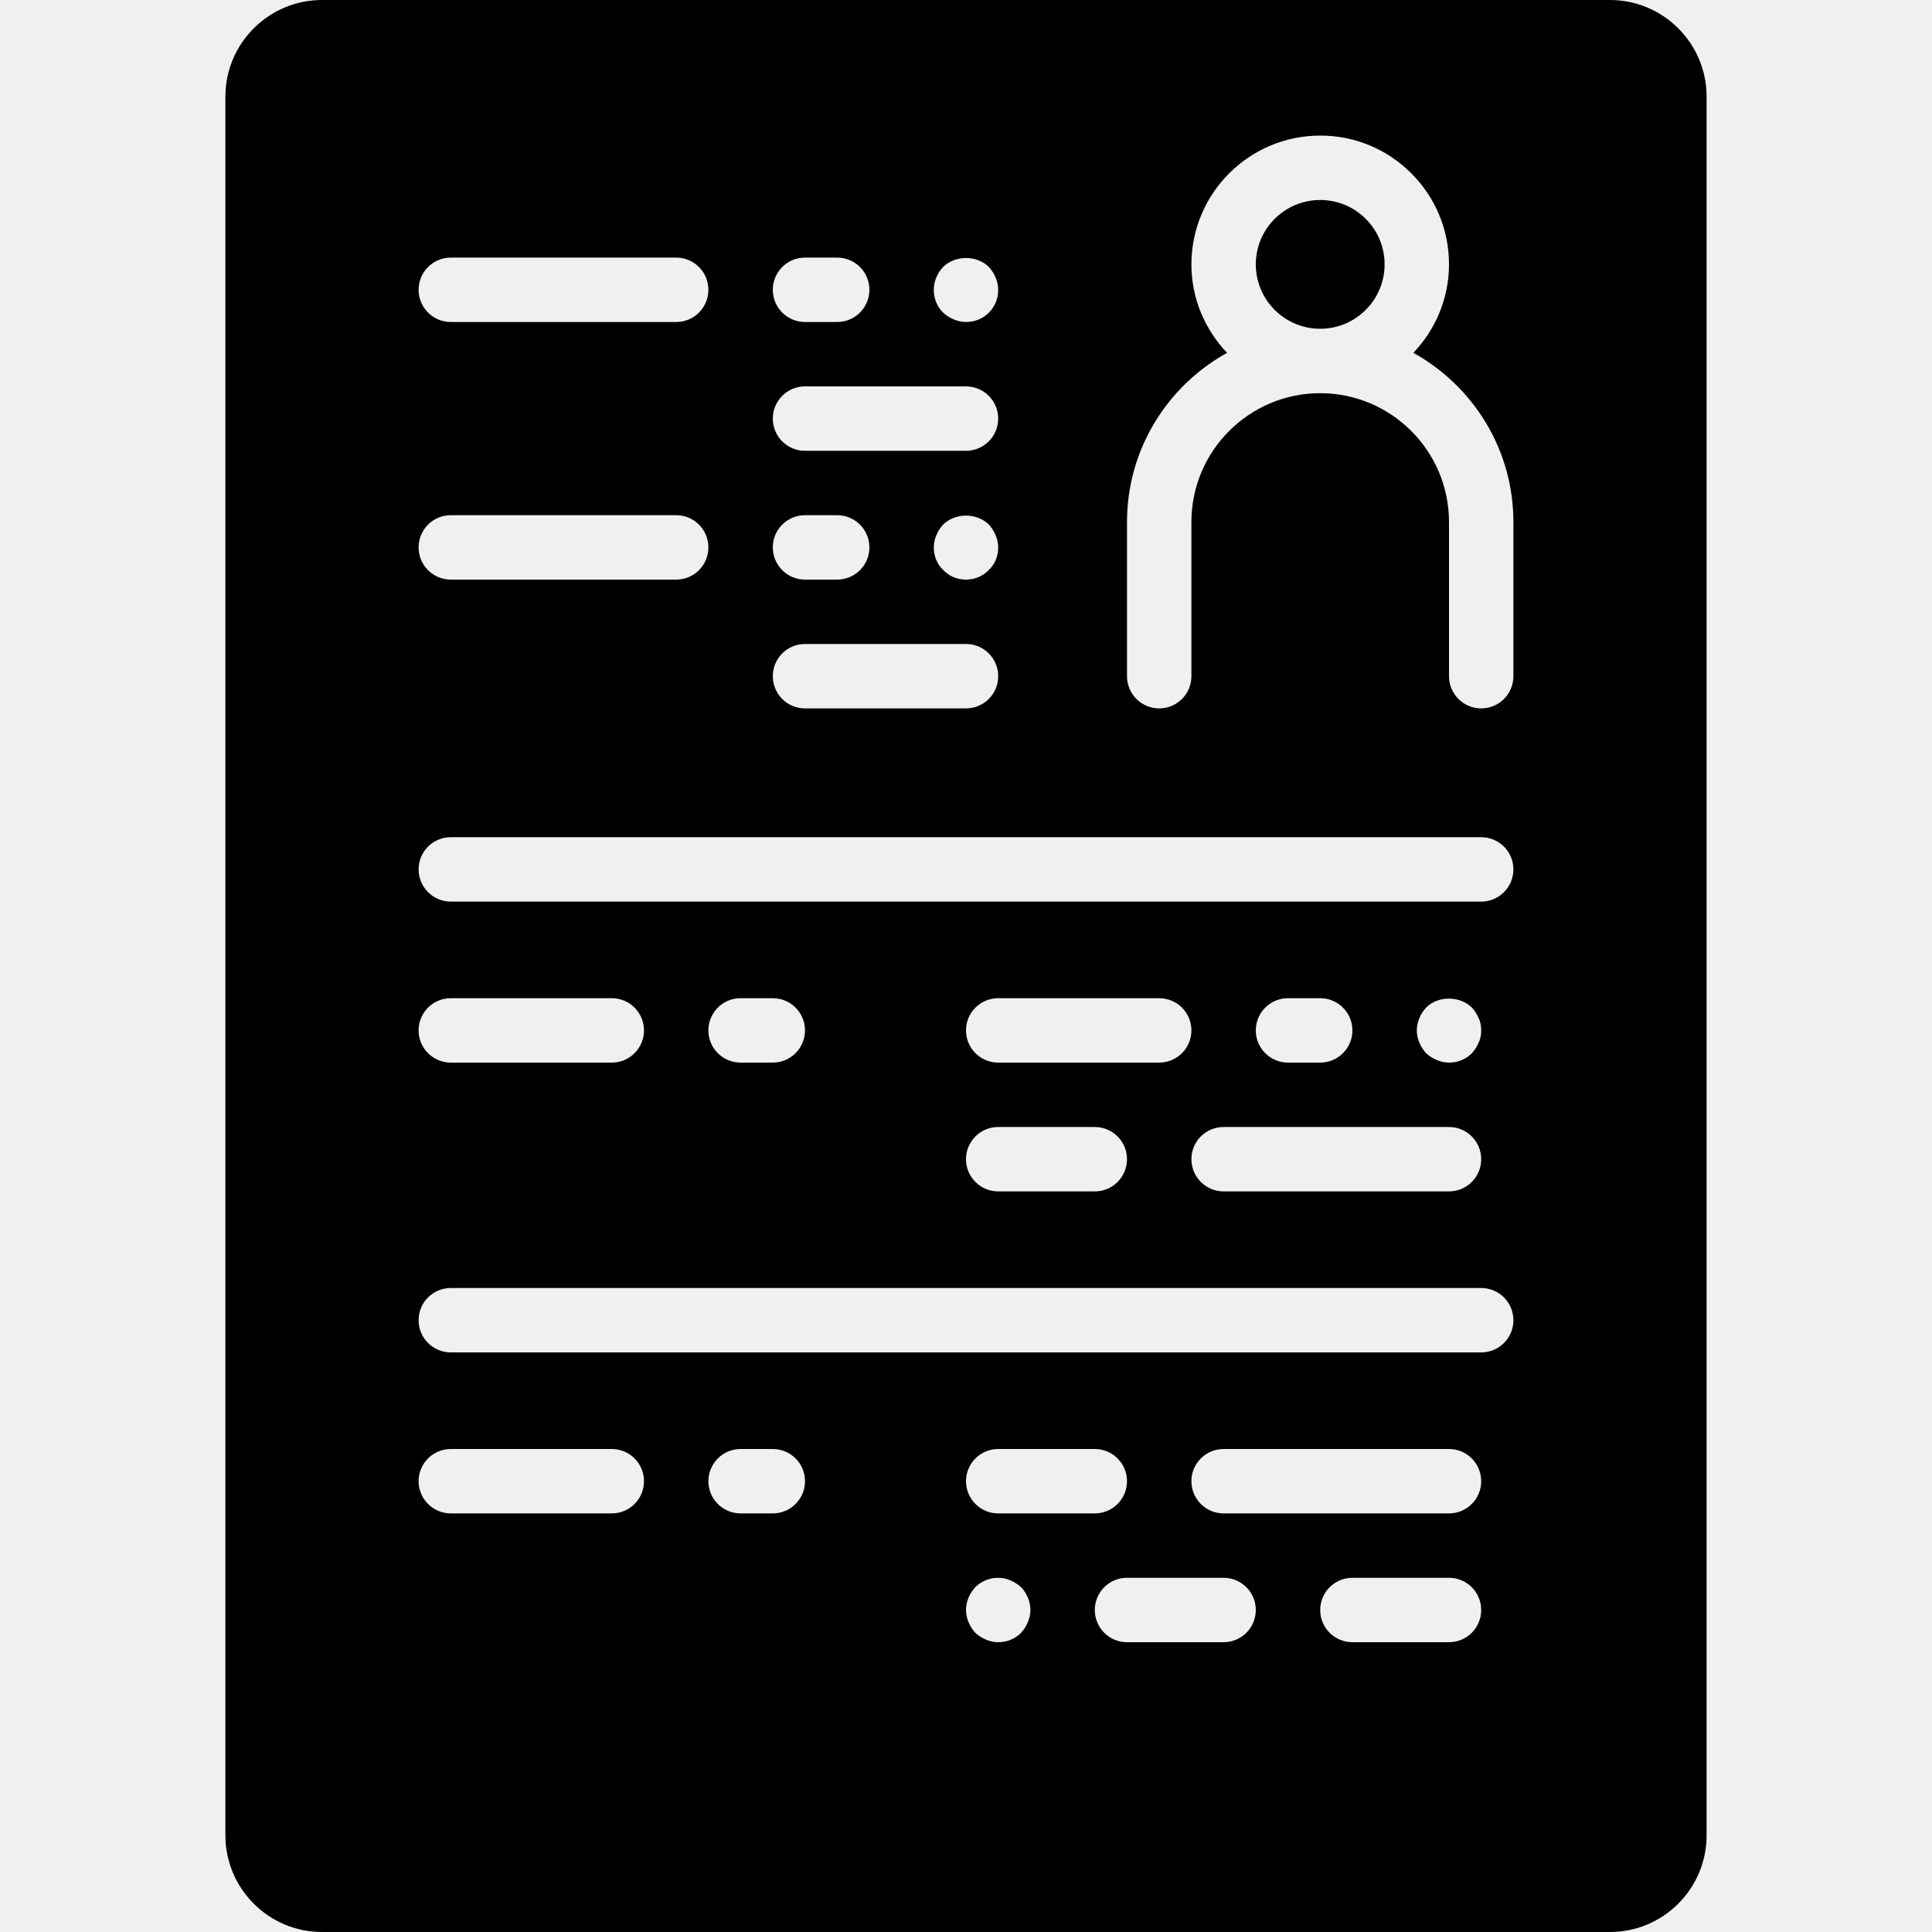
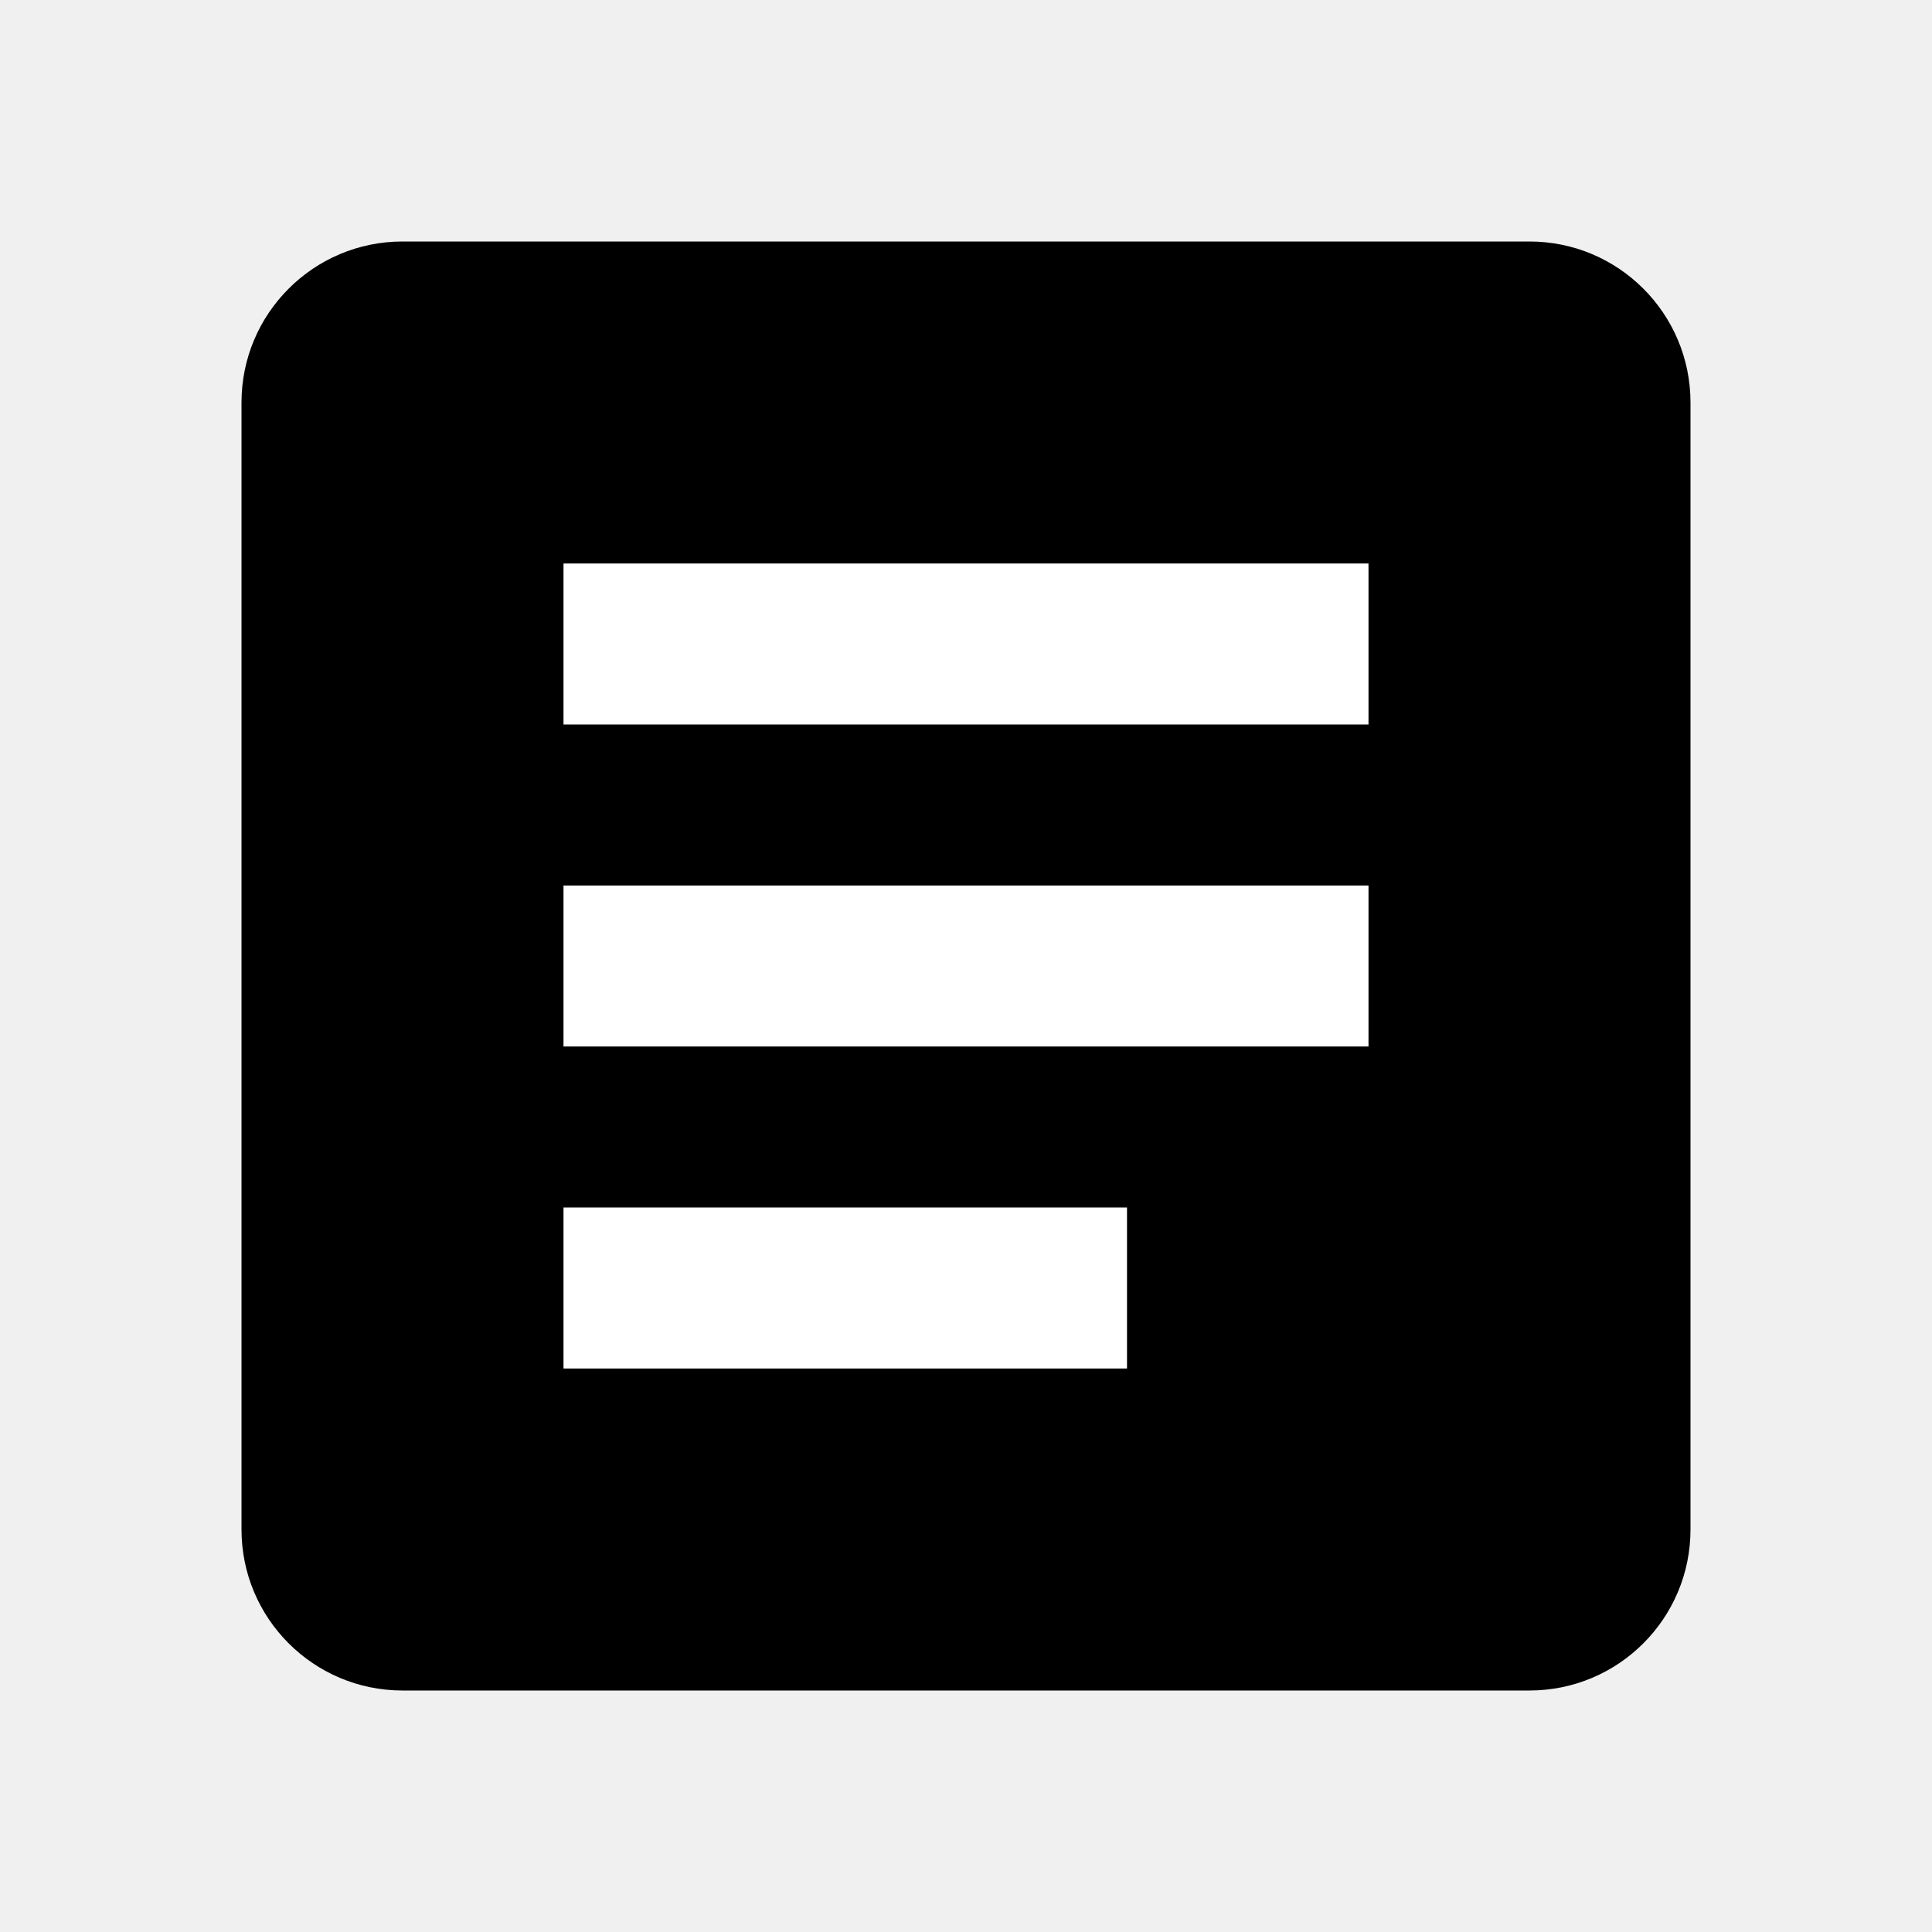
- <svg xmlns="http://www.w3.org/2000/svg" fill="#000000" height="800px" width="800px" version="1.1" id="Layer_1" viewBox="0 0 512 512" xml:space="preserve">
-   <g>
-     <g>
-       <g>
-         <path d="M426.667,0H85.333c-14.114,0-25.6,11.486-25.6,25.6v460.8c0,14.114,11.486,25.6,25.6,25.6h341.333     c14.114,0,25.6-11.486,25.6-25.6V25.6C452.267,11.486,440.781,0,426.667,0z M249.941,70.741c3.243-3.157,8.875-3.157,12.117,0     c0.768,0.853,1.365,1.792,1.792,2.816c0.427,1.024,0.683,2.133,0.683,3.243c0,2.304-0.853,4.437-2.475,6.059     c-1.621,1.613-3.755,2.475-6.059,2.475c-1.109,0-2.219-0.256-3.243-0.683c-1.024-0.427-1.963-1.024-2.816-1.792     c-1.621-1.621-2.475-3.755-2.475-6.059C247.467,74.581,248.405,72.354,249.941,70.741z M213.333,68.267h8.533     c4.71,0,8.533,3.814,8.533,8.533s-3.823,8.533-8.533,8.533h-8.533c-4.71,0-8.533-3.814-8.533-8.533     S208.623,68.267,213.333,68.267z M213.333,102.4H256c4.71,0,8.533,3.814,8.533,8.533s-3.823,8.533-8.533,8.533h-42.667     c-4.71,0-8.533-3.814-8.533-8.533S208.623,102.4,213.333,102.4z M264.533,145.067c0,2.304-0.853,4.437-2.475,5.973     c-1.621,1.698-3.755,2.56-6.059,2.56c-2.304,0-4.437-0.862-6.059-2.56c-1.621-1.536-2.475-3.669-2.475-5.973     c0-1.109,0.256-2.219,0.683-3.243c0.427-1.024,1.024-1.963,1.792-2.816c3.243-3.157,8.875-3.157,12.117,0     c0.768,0.853,1.365,1.792,1.792,2.816C264.277,142.848,264.533,143.957,264.533,145.067z M213.333,136.533h8.533     c4.71,0,8.533,3.814,8.533,8.533s-3.823,8.533-8.533,8.533h-8.533c-4.71,0-8.533-3.814-8.533-8.533     S208.623,136.533,213.333,136.533z M213.333,170.667H256c4.71,0,8.533,3.814,8.533,8.533s-3.823,8.533-8.533,8.533h-42.667     c-4.71,0-8.533-3.814-8.533-8.533S208.623,170.667,213.333,170.667z M119.467,68.267H179.2c4.71,0,8.533,3.814,8.533,8.533     s-3.823,8.533-8.533,8.533h-59.733c-4.71,0-8.533-3.814-8.533-8.533S114.756,68.267,119.467,68.267z M119.467,136.533H179.2     c4.71,0,8.533,3.814,8.533,8.533s-3.823,8.533-8.533,8.533h-59.733c-4.71,0-8.533-3.814-8.533-8.533     S114.756,136.533,119.467,136.533z M162.133,401.067h-42.667c-4.71,0-8.533-3.814-8.533-8.533c0-4.719,3.823-8.533,8.533-8.533     h42.667c4.71,0,8.533,3.814,8.533,8.533C170.667,397.252,166.844,401.067,162.133,401.067z M204.8,401.067h-8.533     c-4.71,0-8.533-3.814-8.533-8.533c0-4.719,3.823-8.533,8.533-8.533h8.533c4.71,0,8.533,3.814,8.533,8.533     C213.333,397.252,209.51,401.067,204.8,401.067z M272.384,429.909c-0.427,1.024-1.024,1.954-1.792,2.816     c-1.621,1.613-3.755,2.475-6.059,2.475c-1.109,0-2.219-0.256-3.243-0.683c-1.024-0.427-1.963-1.024-2.816-1.792     c-0.768-0.862-1.365-1.792-1.792-2.816c-0.427-1.024-0.683-2.133-0.683-3.243c0-2.219,0.939-4.446,2.475-6.059     c2.389-2.389,6.144-3.157,9.301-1.792c1.024,0.427,1.963,1.024,2.816,1.792c1.536,1.613,2.475,3.84,2.475,6.059     C273.067,427.776,272.811,428.885,272.384,429.909z M256,392.533c0-4.719,3.823-8.533,8.533-8.533h25.6     c4.71,0,8.533,3.814,8.533,8.533c0,4.719-3.823,8.533-8.533,8.533h-25.6C259.823,401.067,256,397.252,256,392.533z      M324.267,435.2h-25.6c-4.71,0-8.533-3.814-8.533-8.533s3.823-8.533,8.533-8.533h25.6c4.71,0,8.533,3.814,8.533,8.533     S328.977,435.2,324.267,435.2z M384,435.2h-25.6c-4.71,0-8.533-3.814-8.533-8.533s3.823-8.533,8.533-8.533H384     c4.71,0,8.533,3.814,8.533,8.533S388.71,435.2,384,435.2z M384,401.067h-59.733c-4.71,0-8.533-3.814-8.533-8.533     c0-4.719,3.823-8.533,8.533-8.533H384c4.71,0,8.533,3.814,8.533,8.533C392.533,397.252,388.71,401.067,384,401.067z      M392.533,358.4H119.467c-4.71,0-8.533-3.814-8.533-8.533s3.823-8.533,8.533-8.533h273.067c4.71,0,8.533,3.814,8.533,8.533     S397.244,358.4,392.533,358.4z M110.933,273.067c0-4.719,3.823-8.533,8.533-8.533h42.667c4.71,0,8.533,3.814,8.533,8.533     c0,4.719-3.823,8.533-8.533,8.533h-42.667C114.756,281.6,110.933,277.786,110.933,273.067z M187.733,273.067     c0-4.719,3.823-8.533,8.533-8.533h8.533c4.71,0,8.533,3.814,8.533,8.533c0,4.719-3.823,8.533-8.533,8.533h-8.533     C191.556,281.6,187.733,277.786,187.733,273.067z M384,298.667c4.71,0,8.533,3.814,8.533,8.533s-3.823,8.533-8.533,8.533h-59.733     c-4.71,0-8.533-3.814-8.533-8.533s3.823-8.533,8.533-8.533H384z M332.8,273.067c0-4.719,3.823-8.533,8.533-8.533h8.533     c4.71,0,8.533,3.814,8.533,8.533c0,4.719-3.823,8.533-8.533,8.533h-8.533C336.623,281.6,332.8,277.786,332.8,273.067z      M375.467,273.067c0-1.109,0.256-2.219,0.683-3.243c0.427-1.109,1.024-1.963,1.792-2.816c3.157-3.157,8.875-3.157,12.117,0     c0.768,0.853,1.365,1.792,1.792,2.816c0.512,1.024,0.683,2.133,0.683,3.243c0,1.109-0.171,2.219-0.683,3.243     c-0.427,1.024-1.024,1.954-1.792,2.816c-1.621,1.613-3.755,2.475-6.059,2.475c-1.109,0-2.219-0.256-3.243-0.683     c-1.024-0.427-1.963-1.024-2.816-1.792c-0.768-0.862-1.365-1.792-1.792-2.816C375.723,275.285,375.467,274.176,375.467,273.067z      M307.2,281.6h-42.667c-4.71,0-8.533-3.814-8.533-8.533c0-4.719,3.823-8.533,8.533-8.533H307.2c4.71,0,8.533,3.814,8.533,8.533     C315.733,277.786,311.91,281.6,307.2,281.6z M264.533,298.667h25.6c4.71,0,8.533,3.814,8.533,8.533s-3.823,8.533-8.533,8.533     h-25.6c-4.71,0-8.533-3.814-8.533-8.533S259.823,298.667,264.533,298.667z M392.533,238.933H119.467     c-4.71,0-8.533-3.814-8.533-8.533s3.823-8.533,8.533-8.533h273.067c4.71,0,8.533,3.814,8.533,8.533     S397.244,238.933,392.533,238.933z M401.067,179.2c0,4.719-3.823,8.533-8.533,8.533S384,183.919,384,179.2v-40.866     c0-18.825-15.309-34.133-34.133-34.133c-18.825,0-34.133,15.309-34.133,34.133V179.2c0,4.719-3.823,8.533-8.533,8.533     s-8.533-3.814-8.533-8.533v-40.866c0-19.285,10.726-36.096,26.513-44.826c-5.82-6.127-9.446-14.353-9.446-23.45     c0-18.816,15.309-34.125,34.133-34.125h0.017c9.105,0,17.673,3.55,24.115,9.993C380.45,52.378,384,60.945,384,70.059     c0,9.097-3.627,17.323-9.446,23.45c15.787,8.73,26.513,25.54,26.513,44.826V179.2z" />
-         <path d="M349.884,53.001h-0.017c-9.412,0-17.067,7.646-17.067,17.058c0,9.412,7.654,17.067,17.067,17.067     c9.412,0,17.067-7.654,17.067-17.067c0-4.557-1.775-8.841-5.001-12.066C358.716,54.775,354.432,53.001,349.884,53.001z" />
-       </g>
-     </g>
-   </g>
+ <svg xmlns="http://www.w3.org/2000/svg" width="24" height="24" viewBox="0 0 24 24" fill="black">
+   <rect x="3" y="3" width="18" height="18" rx="2" />
+   <line x1="7" y1="8" x2="17" y2="8" stroke="white" stroke-width="2" />
+   <line x1="7" y1="12" x2="17" y2="12" stroke="white" stroke-width="2" />
+   <line x1="7" y1="16" x2="14" y2="16" stroke="white" stroke-width="2" />
</svg>
